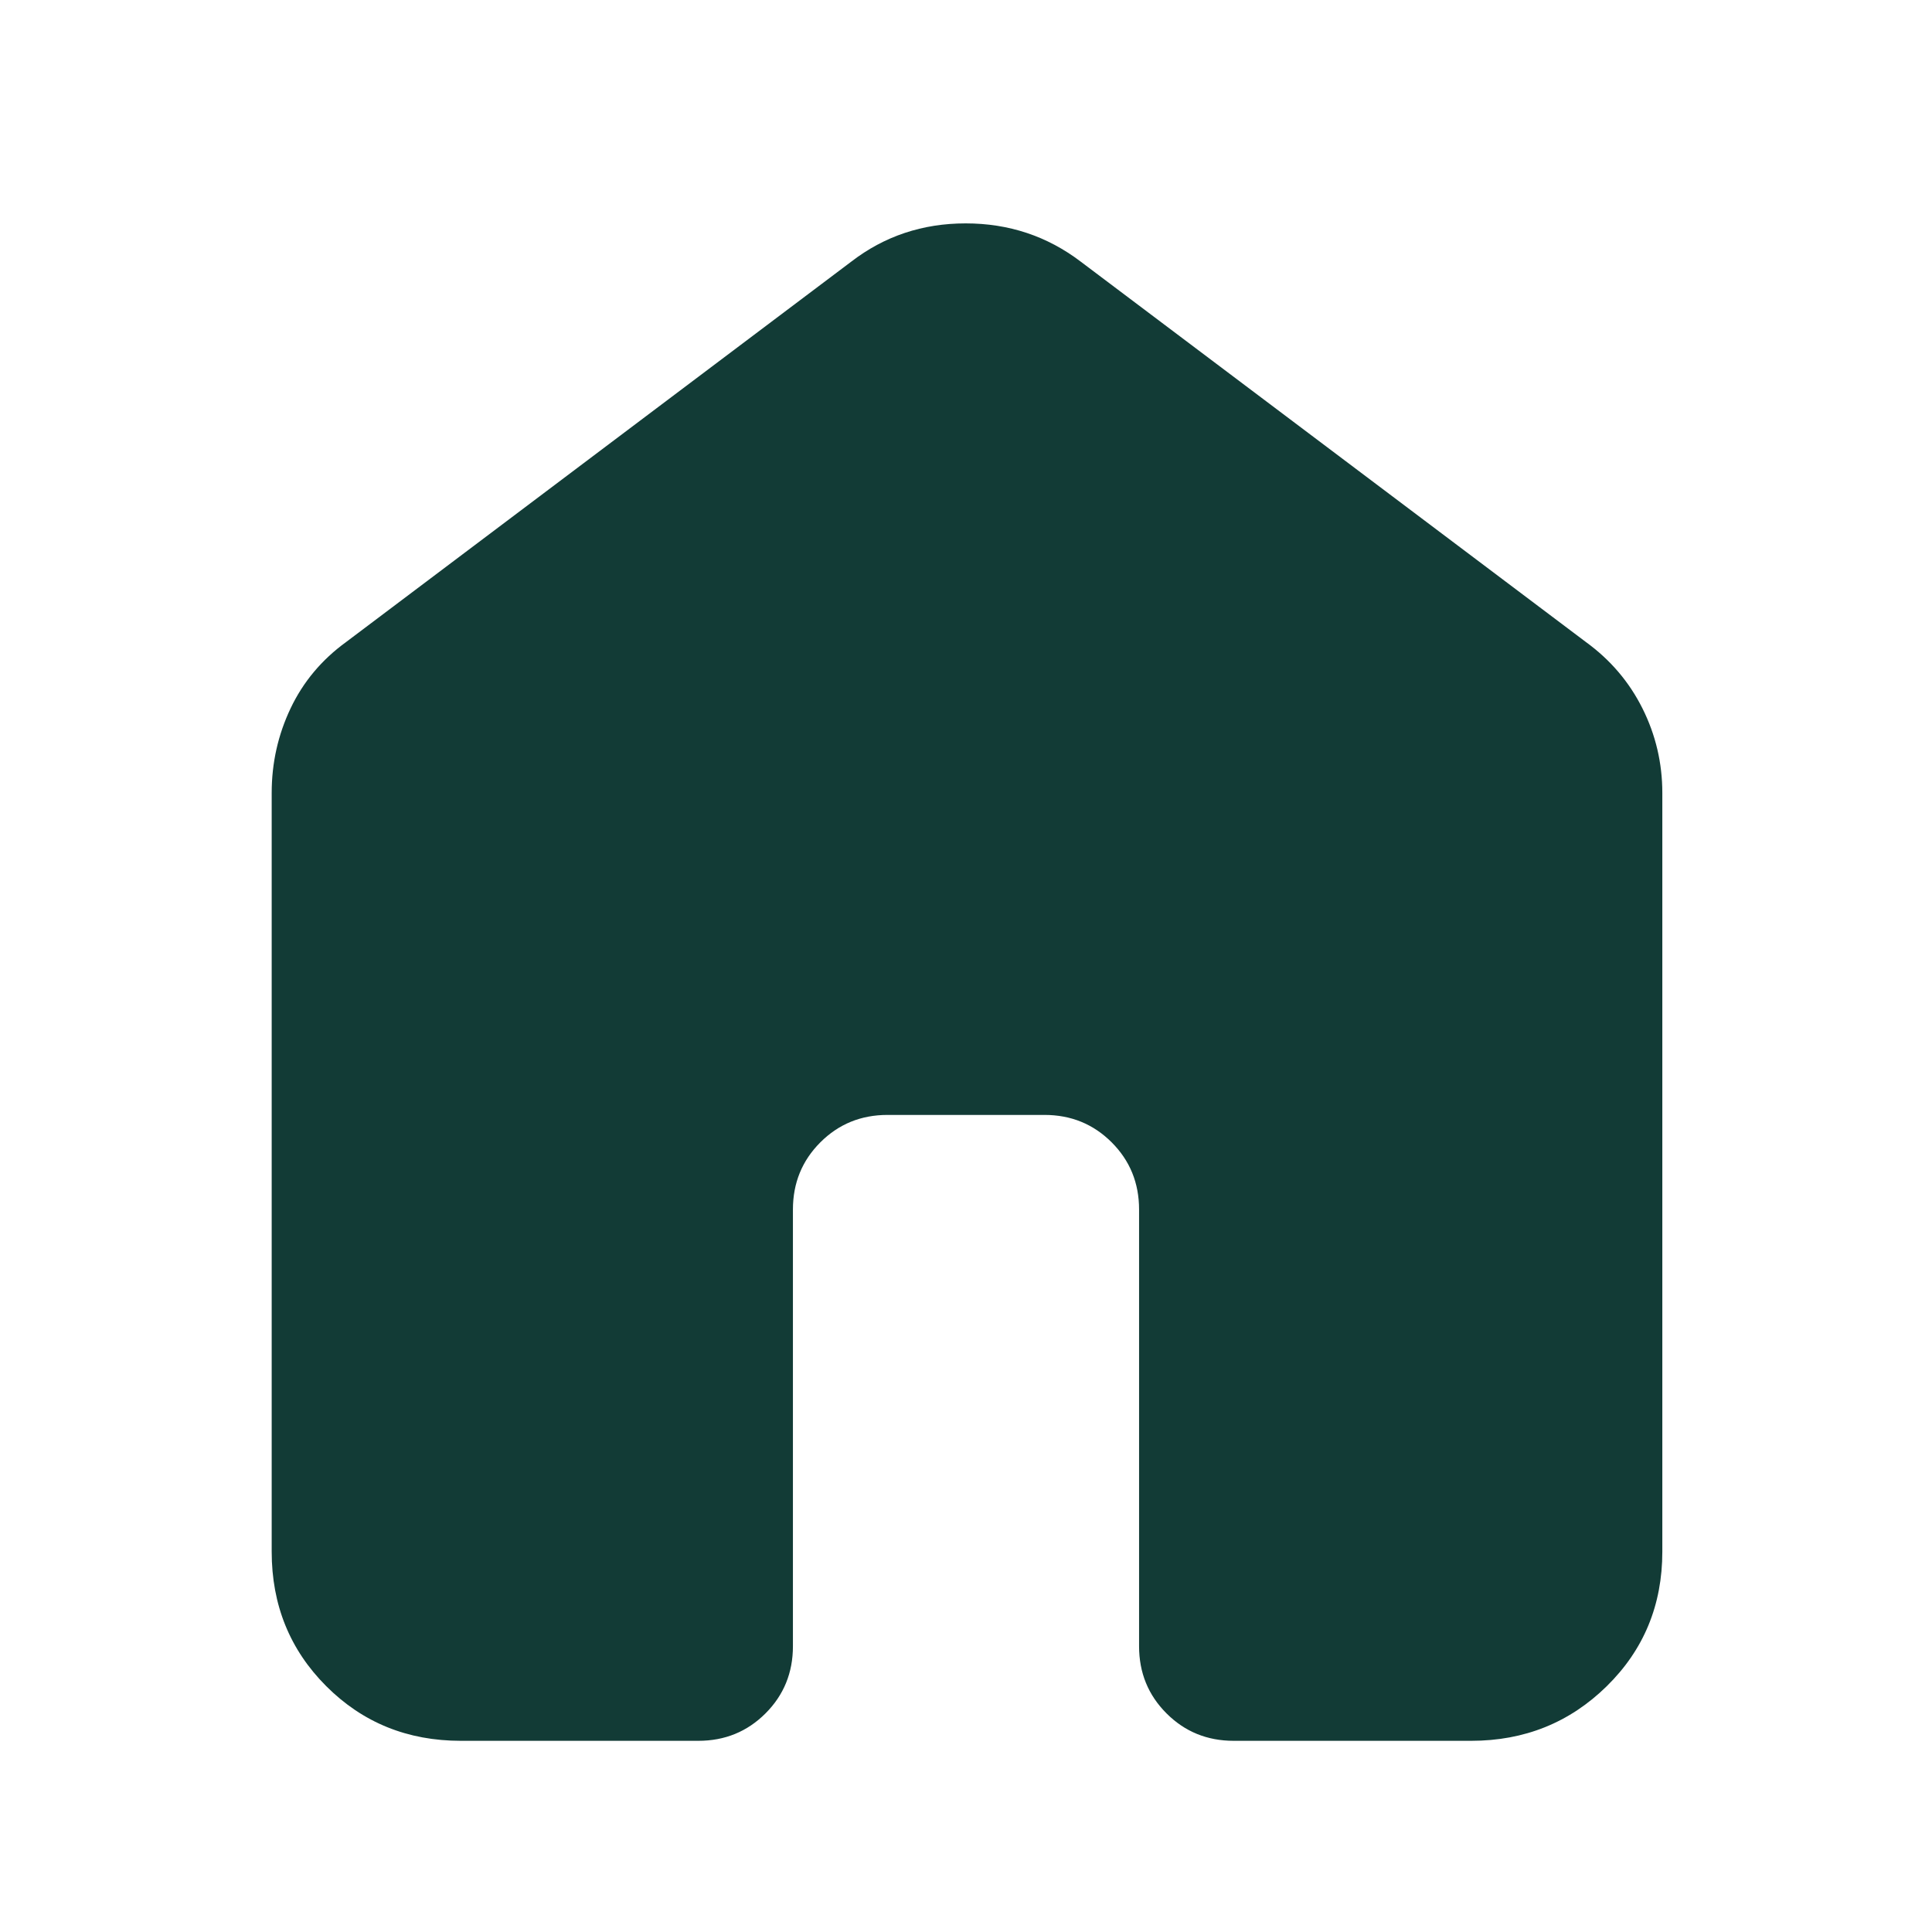
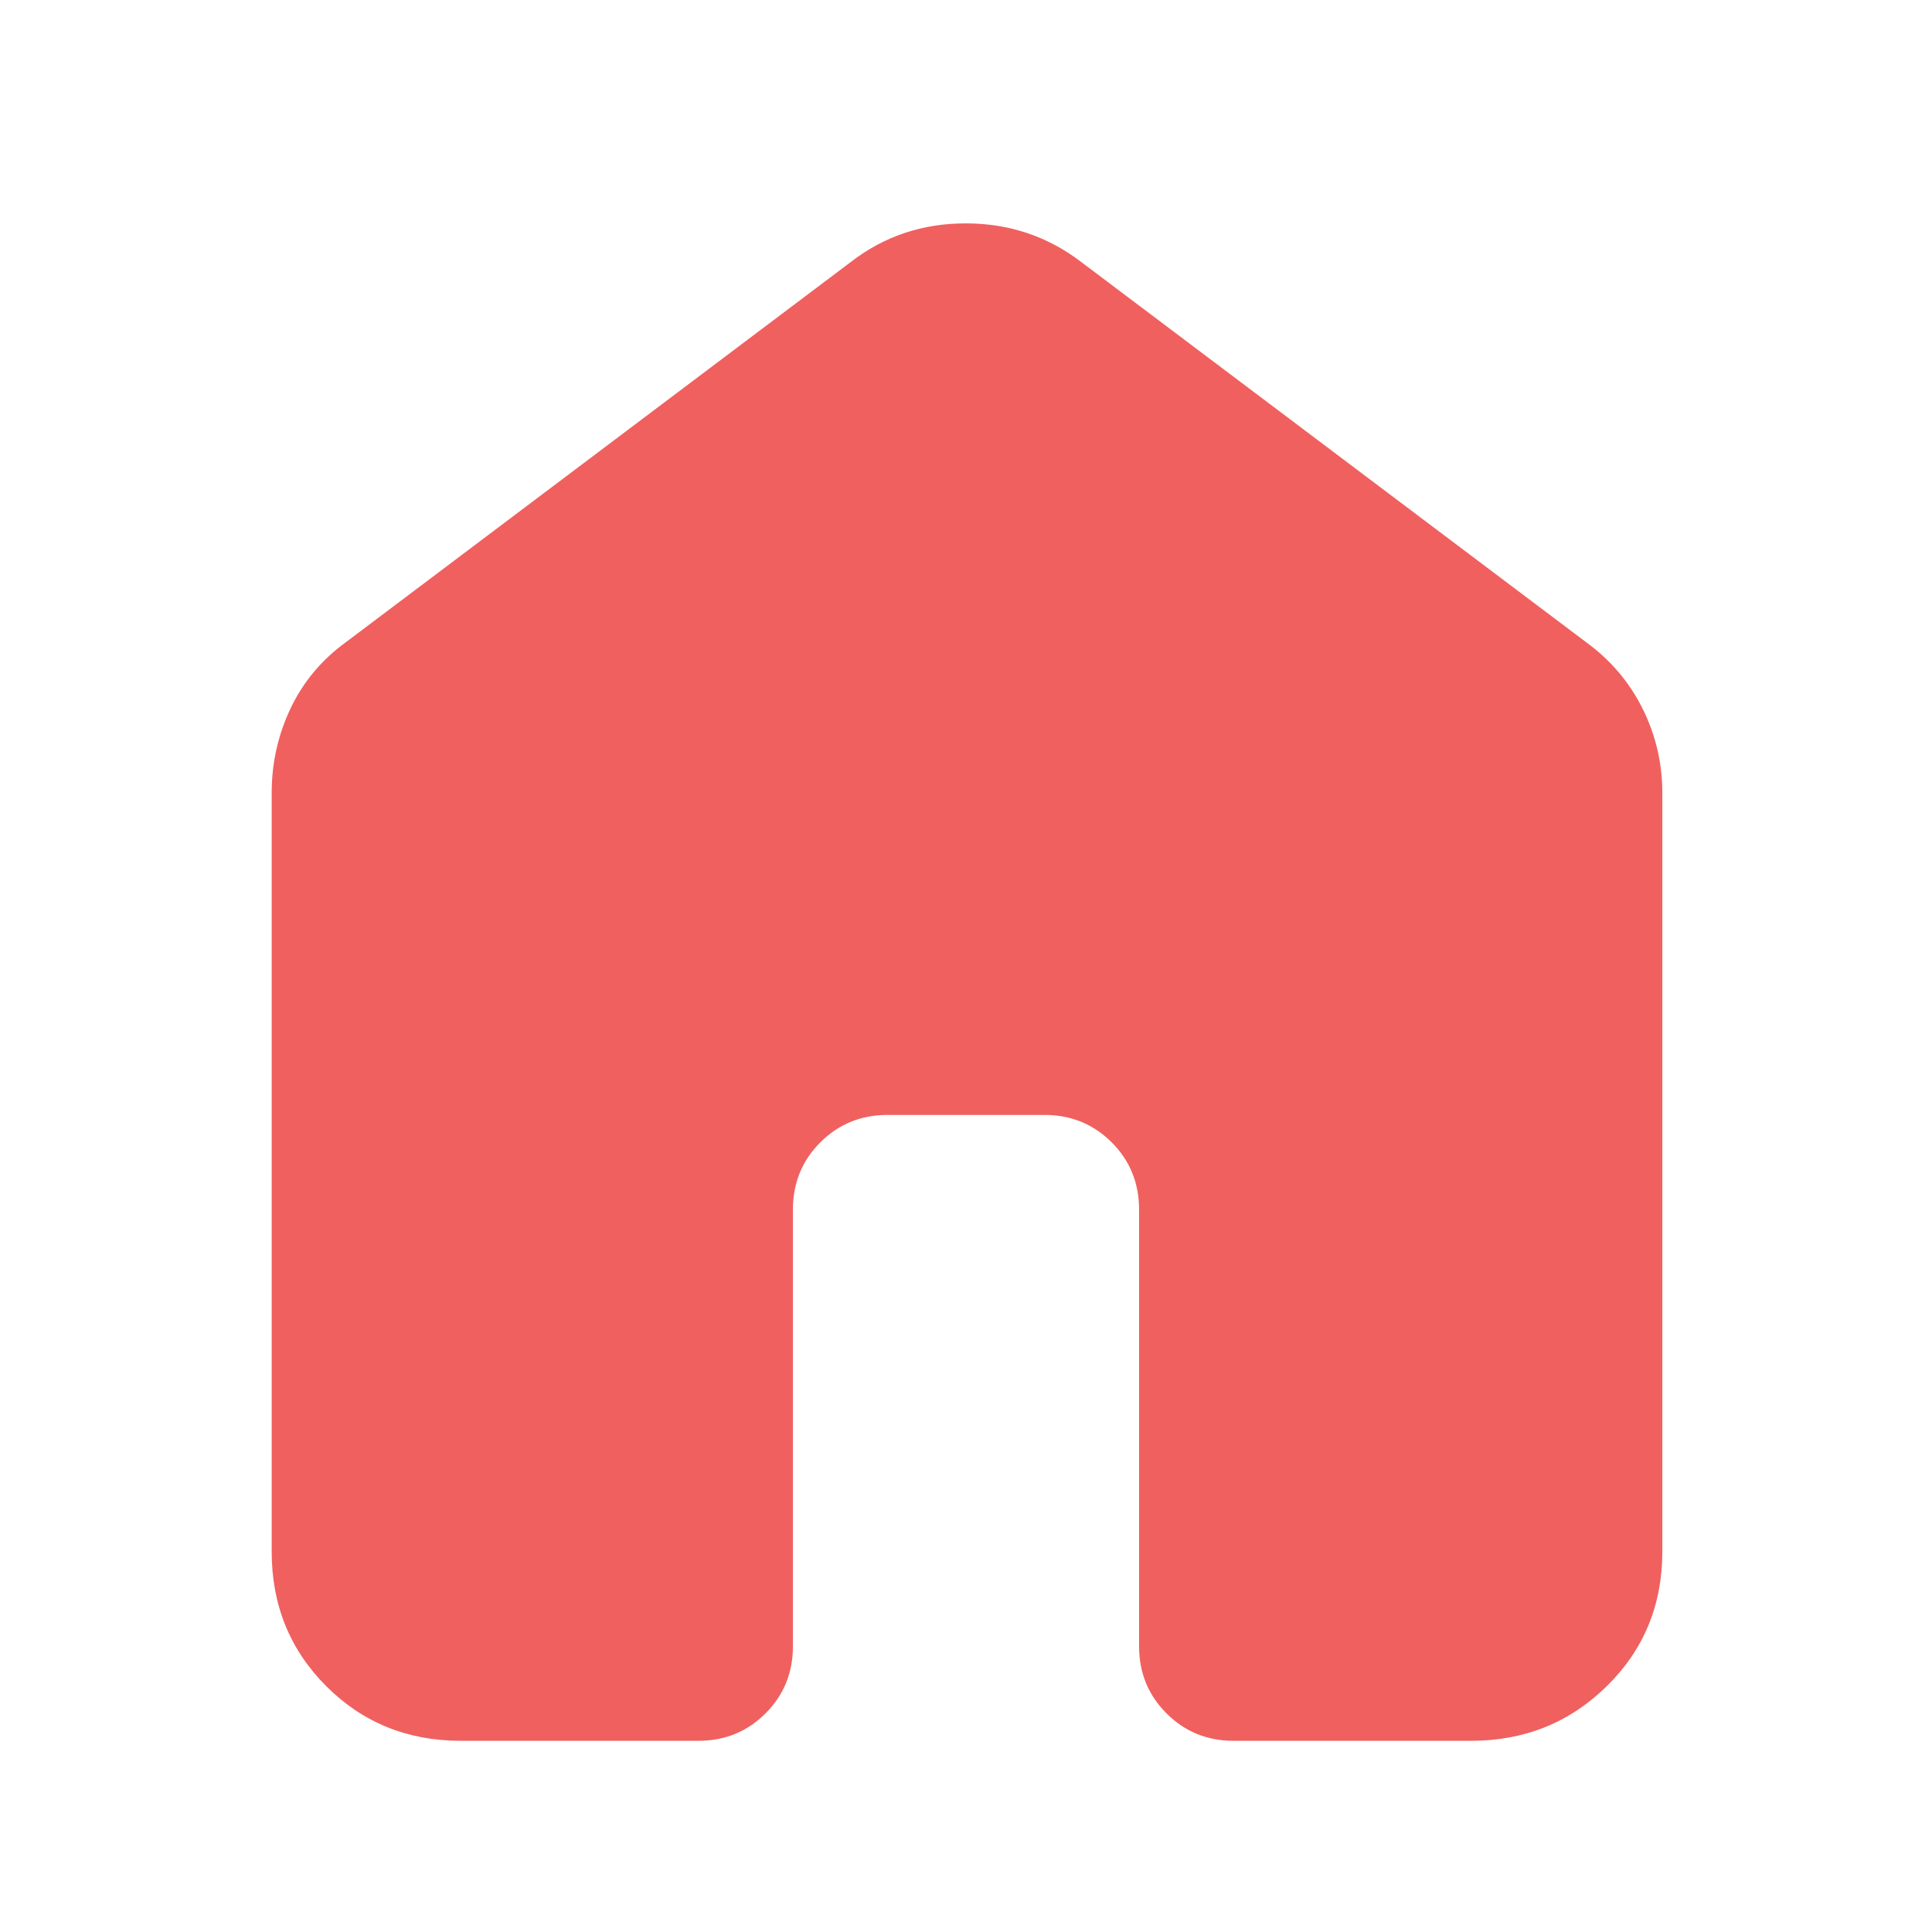
- <svg xmlns="http://www.w3.org/2000/svg" height="48px" viewBox="0 -960 960 960" width="48px" fill="#123b36">
+ <svg xmlns="http://www.w3.org/2000/svg" height="48px" viewBox="0 -960 960 960" width="48px" fill="#f0605f">
  <path d="M135-189v-377q0-22.25 9.38-42 9.37-19.75 27.62-33l251-189q24.68-19 56.84-19Q512-849 537-830l251 189q18.25 13.25 28.13 33 9.87 19.75 9.87 42v377q0 39.75-27.62 66.87Q770.75-95 731-95H613q-19.75 0-33.37-13.63Q566-122.25 566-142v-217q0-19.75-13.62-33.38Q538.75-406 519-406h-78q-19.75 0-33.37 13.62Q394-378.75 394-359v217q0 19.75-13.62 33.37Q366.75-95 347-95H229q-39.75 0-66.87-27.13Q135-149.25 135-189Z" />
</svg>
